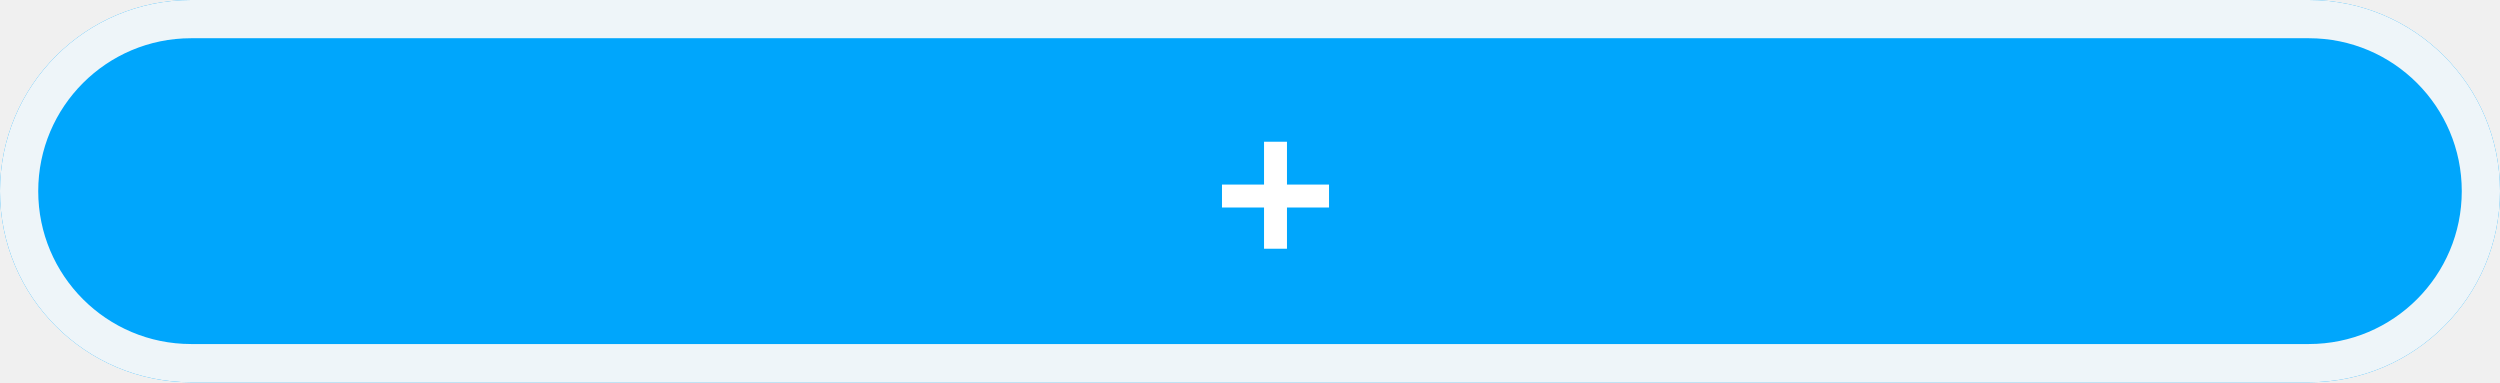
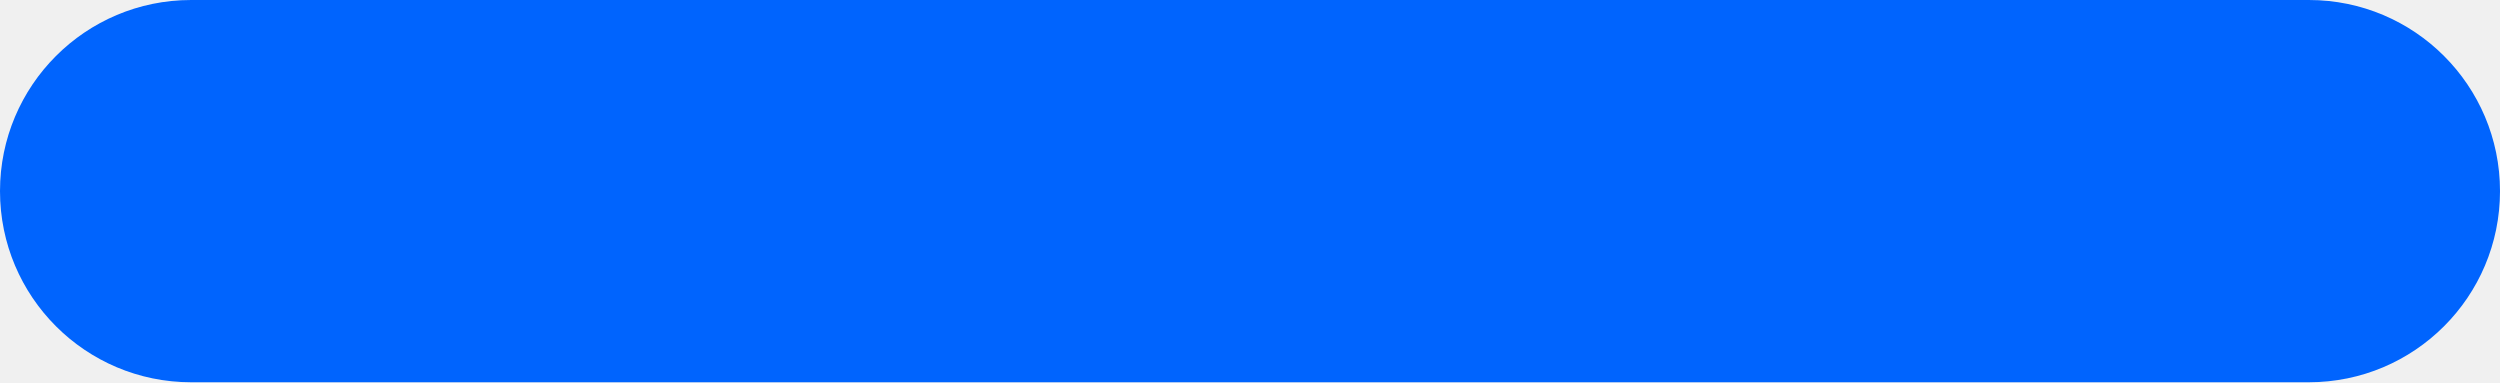
<svg xmlns="http://www.w3.org/2000/svg" width="327" height="50" viewBox="0 0 327 50">
  <g id="Grupo_3328" data-name="Grupo 3328" transform="translate(-933.948 -1986)">
    <g id="Grupo_474" data-name="Grupo 474" transform="translate(933.948 1986)">
-       <g id="Rectángulo_70" data-name="Rectángulo 70" fill="#00a6fc" stroke="#eef5f9" stroke-width="5">
-         <rect width="327" height="50" rx="25" stroke="none" />
-         <rect x="2.5" y="2.5" width="322" height="45" rx="22.5" fill="none" />
-       </g>
-       <path id="Trazado_5549" data-name="Trazado 5549" d="M3488.341,133.5h14" transform="translate(-3328.505 -107.858)" fill="none" stroke="#fff" stroke-width="3" />
-       <path id="Trazado_5550" data-name="Trazado 5550" d="M0,0H14" transform="translate(166.836 18.538) rotate(90)" fill="none" stroke="#fff" stroke-width="3" />
+       <rect id="Rectángulo_70" data-name="Rectángulo 70" width="327" height="50" rx="25" fill="#0064fe" />
+       <path id="Trazado_5549" data-name="Trazado 5549" d="M3488.341,133.5h14" transform="translate(-3328.505 -107.858)" fill="none" />
+       <path id="Trazado_5550" data-name="Trazado 5550" d="M0,0H14" transform="translate(166.836 18.538) rotate(90)" fill="none" />
    </g>
  </g>
</svg>
